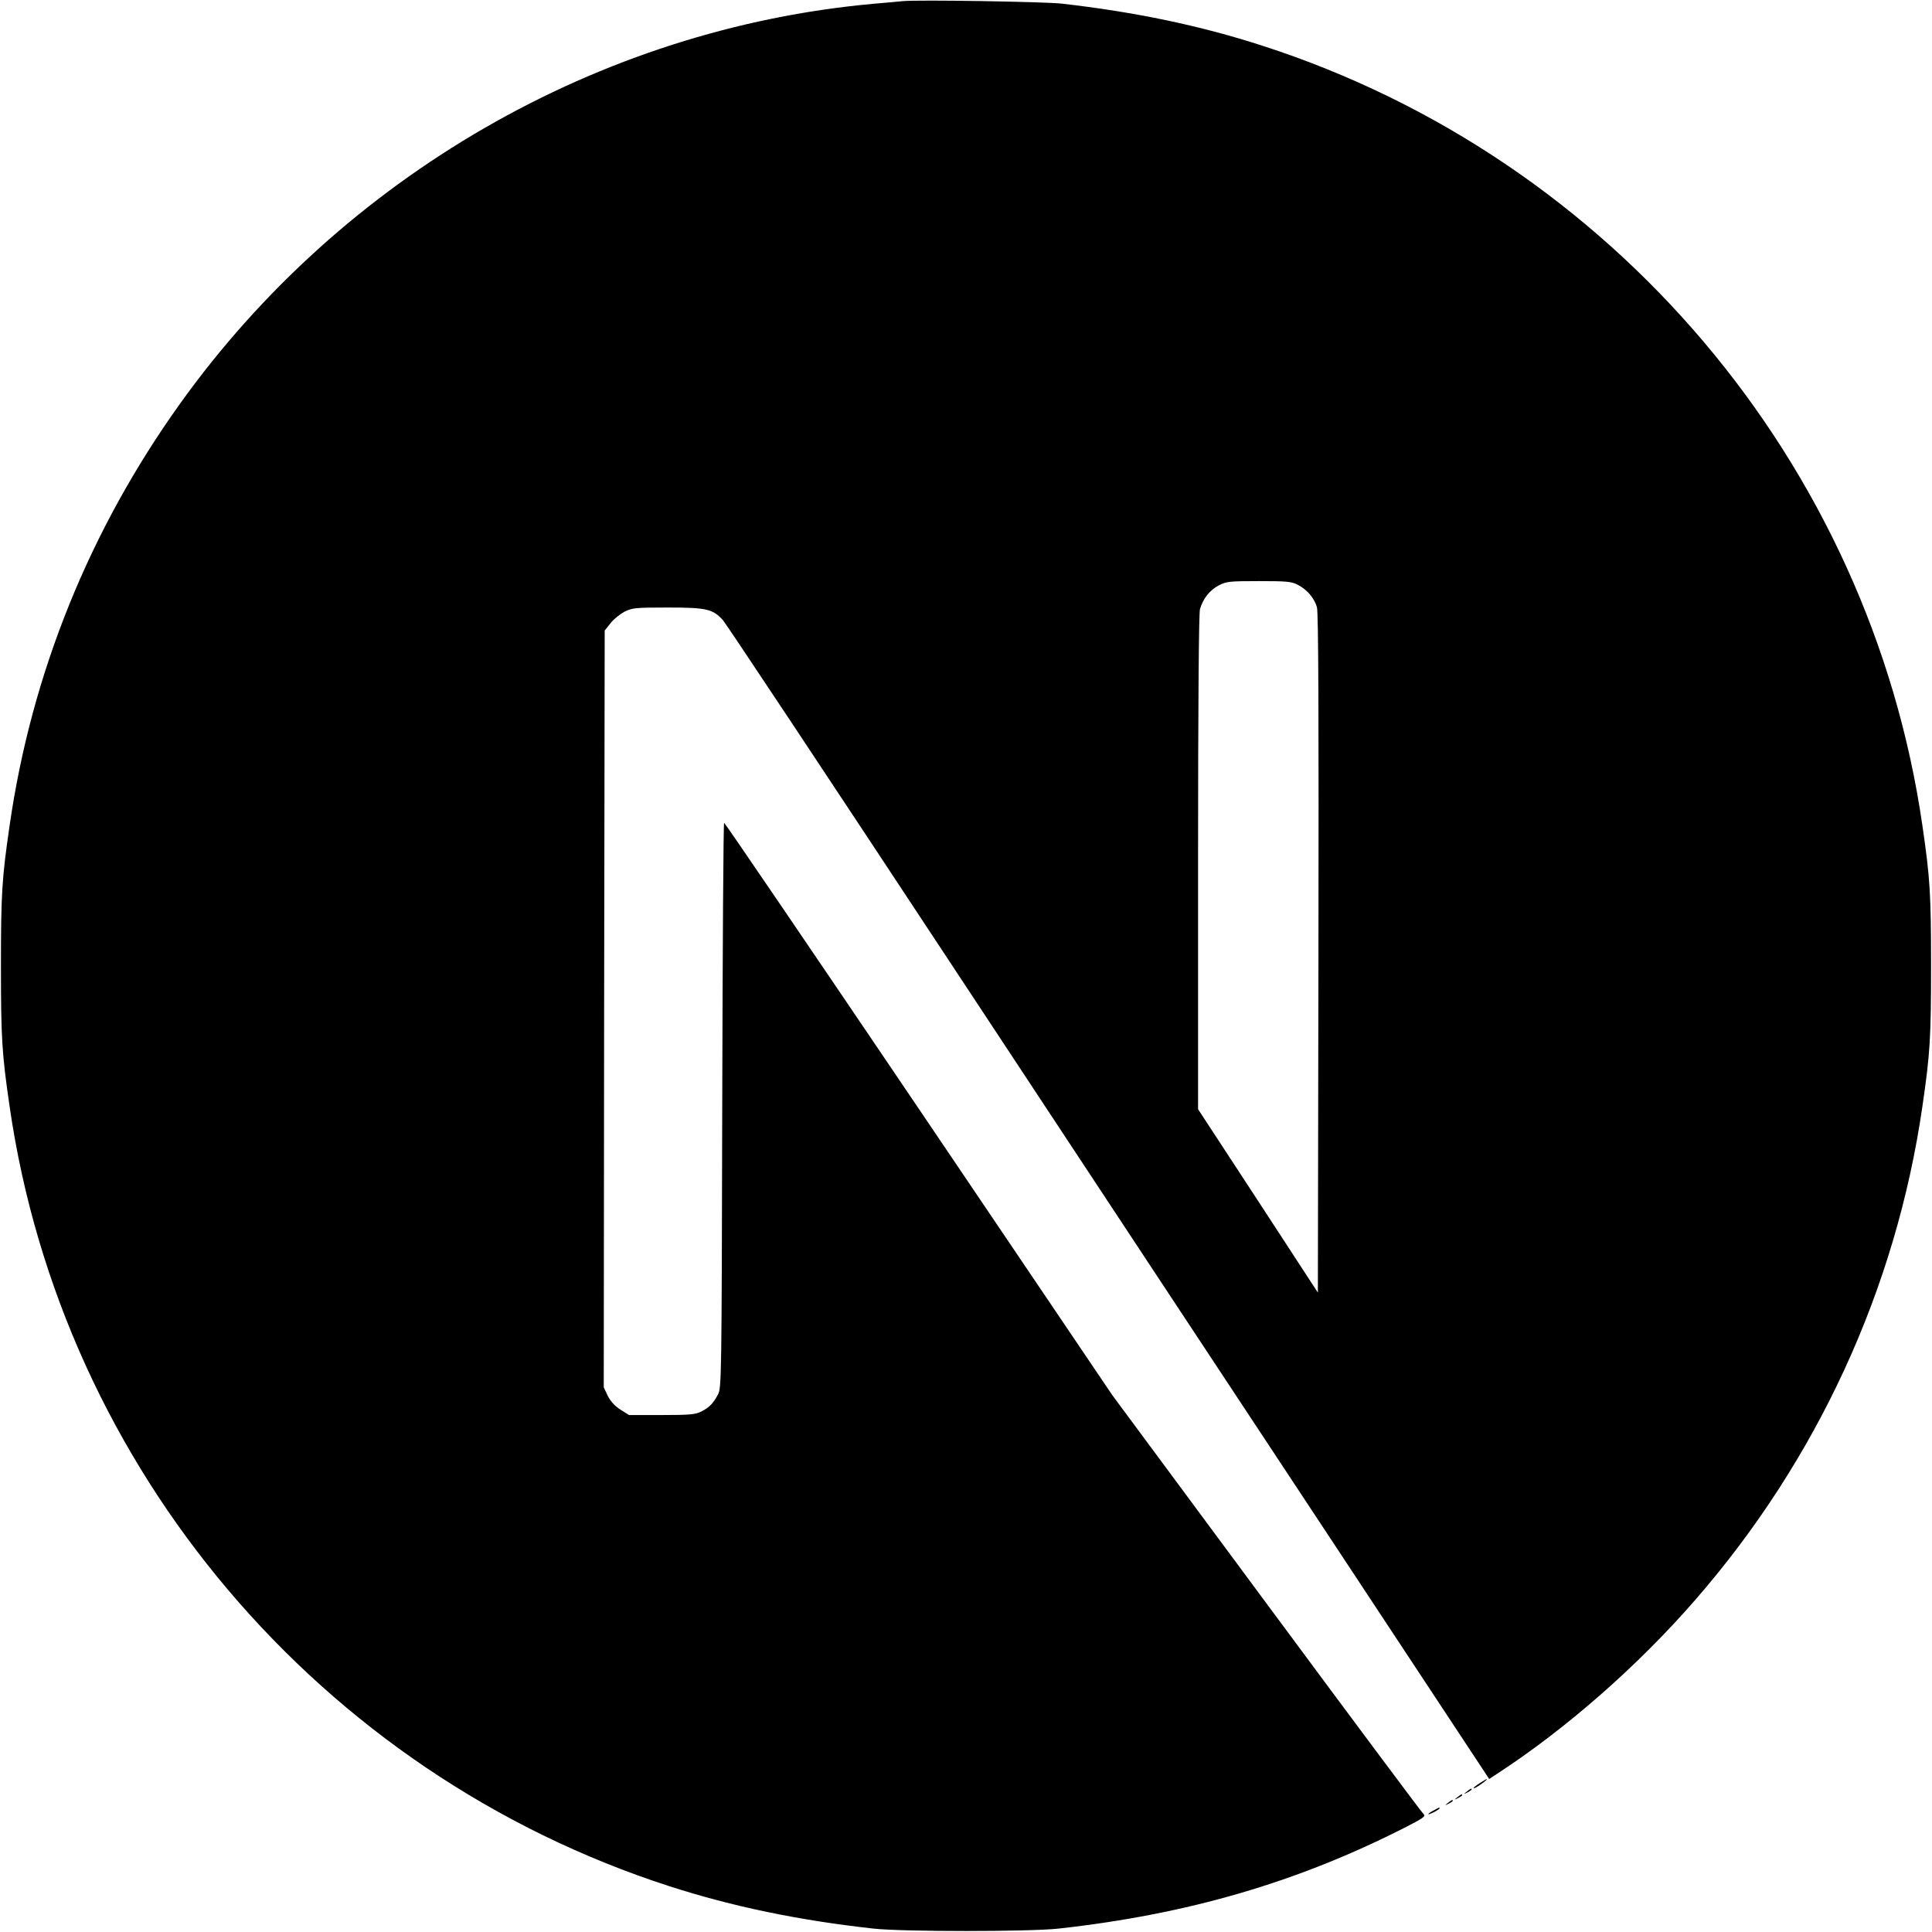
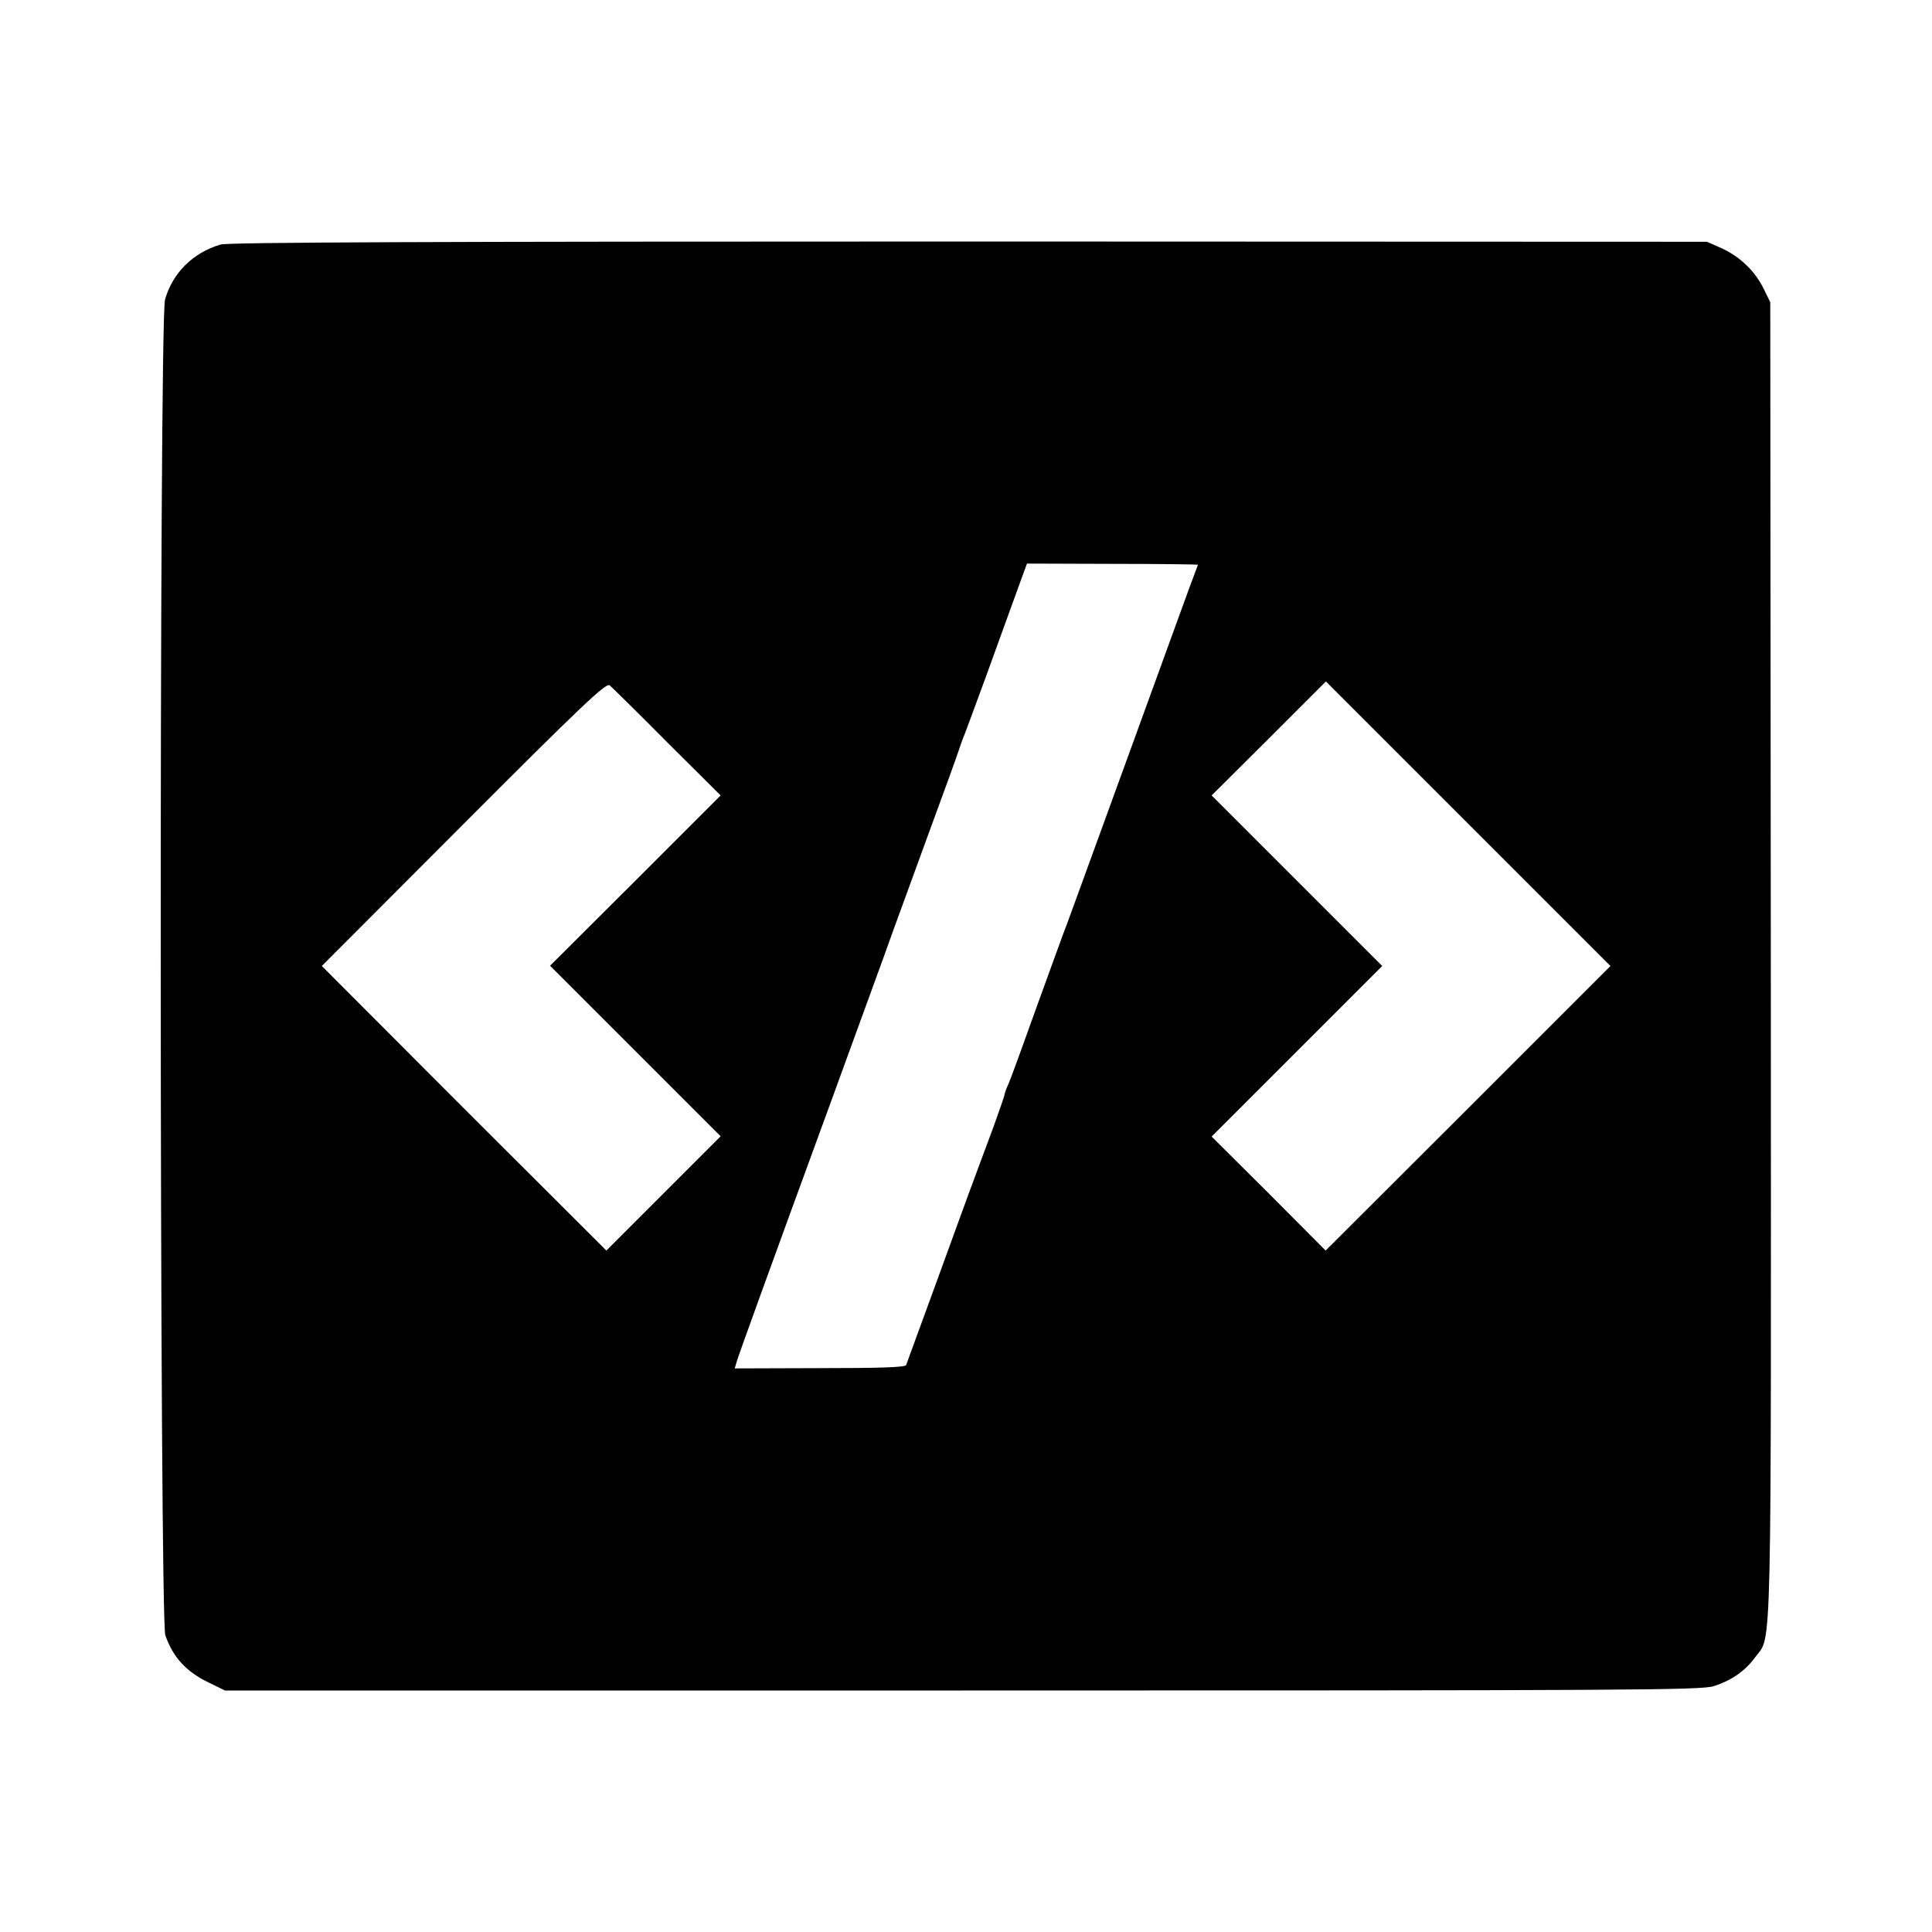
- <svg xmlns="http://www.w3.org/2000/svg" version="1.0" width="1024pt" height="1024pt" viewBox="0 0 1024 1024" preserveAspectRatio="xMidYMid meet">
-   <g transform="translate(0,1024) scale(0.1,-0.1)" fill="#000000" stroke="none">
-     <path d="M4785 10234 c-22 -2 -92 -9 -155 -14 -1453 -131 -2814 -915 -3676 -2120 -480 -670 -787 -1430 -903 -2235 -41 -281 -46 -364 -46 -745 0 -381 5 -464 46 -745 278 -1921 1645 -3535 3499 -4133 332 -107 682 -180 1080 -224 155 -17 825 -17 980 0 687 76 1269 246 1843 539 88 45 105 57 93 67 -8 6 -383 509 -833 1117 l-818 1105 -1025 1517 c-564 834 -1028 1516 -1032 1516 -4 1 -8 -673 -10 -1496 -3 -1441 -4 -1499 -22 -1533 -26 -49 -46 -69 -88 -91 -32 -16 -60 -19 -211 -19 l-173 0 -46 29 c-30 19 -52 44 -67 73 l-21 45 2 2005 3 2006 31 39 c16 21 50 48 74 61 41 20 57 22 230 22 204 0 238 -8 291 -66 15 -16 570 -852 1234 -1859 664 -1007 1572 -2382 2018 -3057 l810 -1227 41 27 c363 236 747 572 1051 922 647 743 1064 1649 1204 2615 41 281 46 364 46 745 0 381 -5 464 -46 745 -278 1921 -1645 3535 -3499 4133 -327 106 -675 179 -1065 223 -96 10 -757 21 -840 13z m2094 -3094 c48 -24 87 -70 101 -118 8 -26 10 -582 8 -1835 l-3 -1798 -317 486 -318 486 0 1307 c0 845 4 1320 10 1343 16 56 51 100 99 126 41 21 56 23 213 23 148 0 174 -2 207 -20z" />
-     <path d="M7843 789 c-35 -22 -46 -37 -15 -20 22 13 58 40 52 41 -3 0 -20 -10 -37 -21z" />
-     <path d="M7774 744 c-18 -14 -18 -15 4 -4 12 6 22 13 22 15 0 8 -5 6 -26 -11z" />
-     <path d="M7724 714 c-18 -14 -18 -15 4 -4 12 6 22 13 22 15 0 8 -5 6 -26 -11z" />
-     <path d="M7674 684 c-18 -14 -18 -15 4 -4 12 6 22 13 22 15 0 8 -5 6 -26 -11z" />
-     <path d="M7598 644 c-38 -20 -36 -28 2 -9 17 9 30 18 30 20 0 7 -1 6 -32 -11z" />
+ <svg xmlns="http://www.w3.org/2000/svg" version="1.0" width="700pt" height="700pt" viewBox="0 0 700 700" preserveAspectRatio="xMidYMid meet">
+   <g transform="translate(0,700) scale(0.1,-0.1)" fill="#000000" stroke="none">
+     <path d="M799 6114 c-100 -30 -173 -102 -201 -199 -22 -73 -20 -4778 1 -4840 28 -80 76 -133 161 -173 l55 -27 2673 0 c2429 0 2677 1 2722 16 65 21 113 55 149 104 62 86 58 -85 57 2525 l-2 2385 -23 47 c-31 64 -84 116 -150 147 l-56 25 -2674 1 c-1968 0 -2683 -3 -2712 -11z m3541 -1160 c0 -2 -5 -15 -11 -31 -6 -15 -28 -75 -49 -133 -21 -58 -102 -280 -180 -495 -78 -214 -160 -439 -182 -500 -22 -60 -46 -126 -53 -145 -8 -19 -55 -150 -106 -290 -50 -140 -97 -269 -105 -287 -8 -17 -14 -34 -14 -38 0 -4 -18 -55 -39 -114 -22 -58 -64 -173 -95 -256 -67 -184 -217 -596 -223 -611 -3 -8 -95 -11 -312 -11 l-309 -1 8 27 c10 32 109 306 345 951 97 267 197 539 220 605 24 66 85 233 135 370 51 138 98 268 105 290 7 22 18 51 24 65 5 14 38 102 72 195 53 147 107 295 140 386 l10 27 310 -1 c170 0 309 -2 309 -3z m-1923 -643 l194 -193 -309 -309 -309 -308 309 -309 309 -309 -207 -207 -207 -207 -516 515 -515 516 514 515 c430 431 516 512 529 502 8 -7 102 -99 208 -206z m2902 -1327 l-516 -515 -206 207 -207 206 309 309 309 309 -309 309 -309 309 207 206 207 207 515 -515 516 -516 -516 -516z" />
  </g>
</svg>
